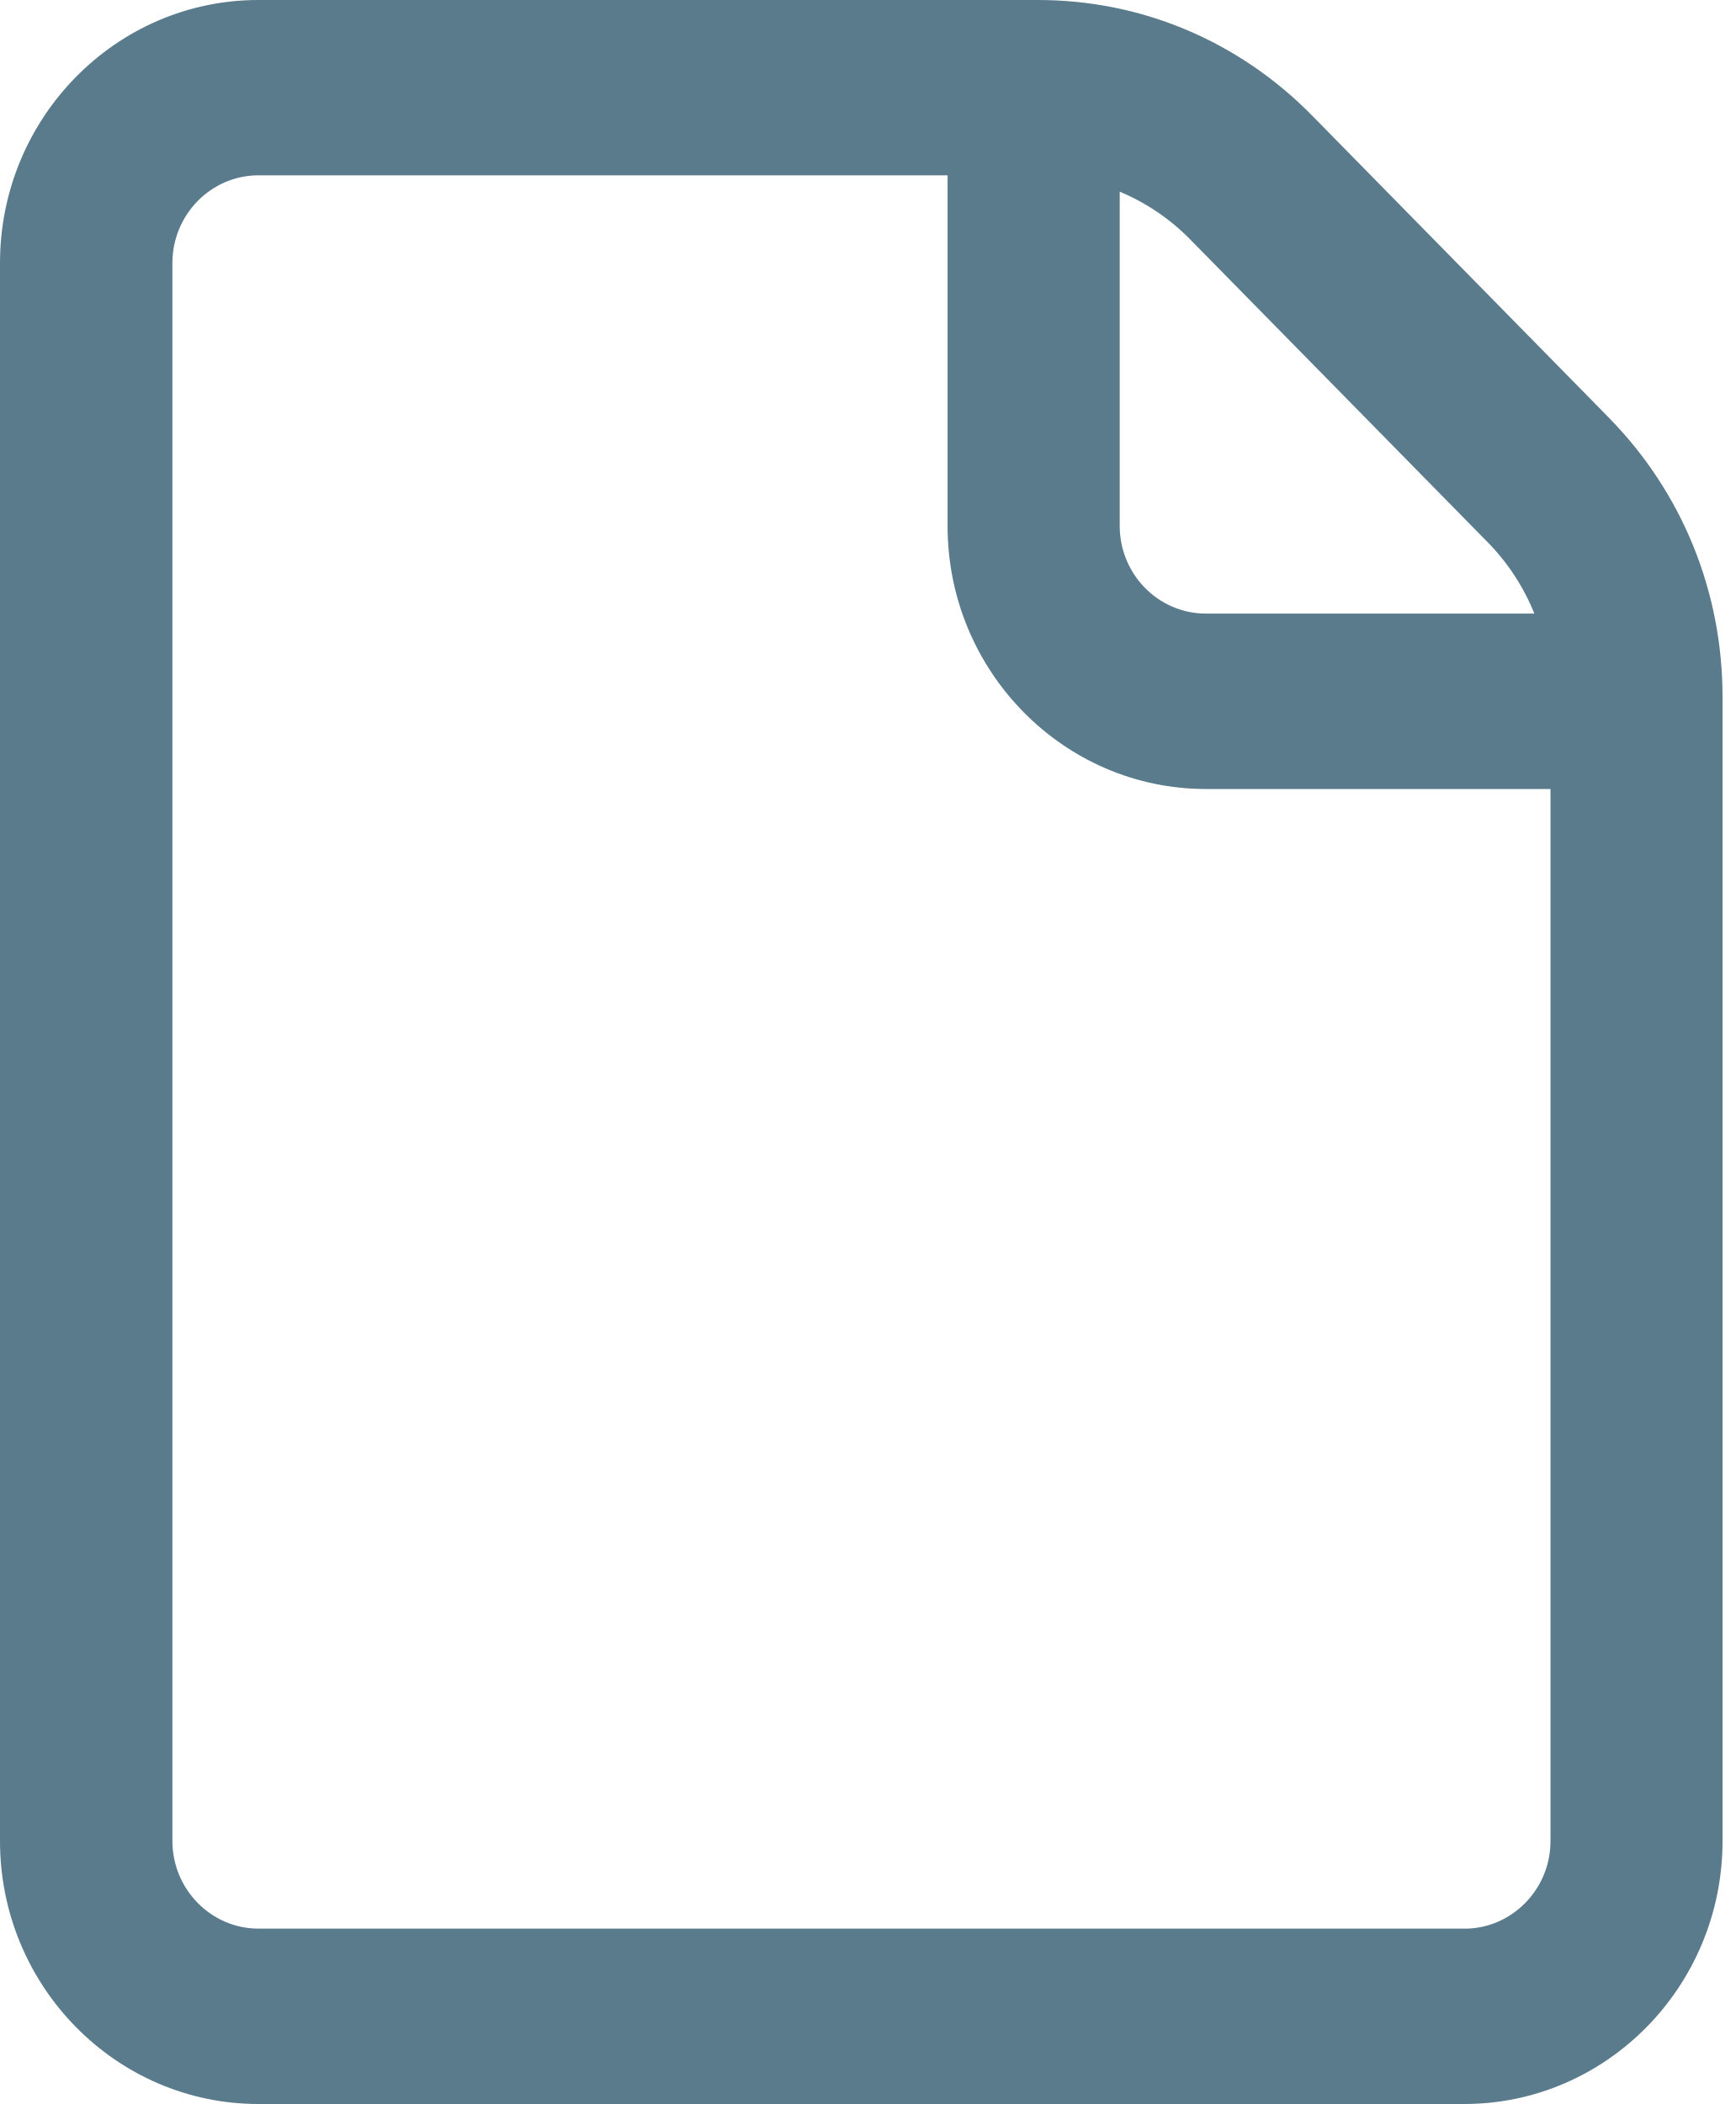
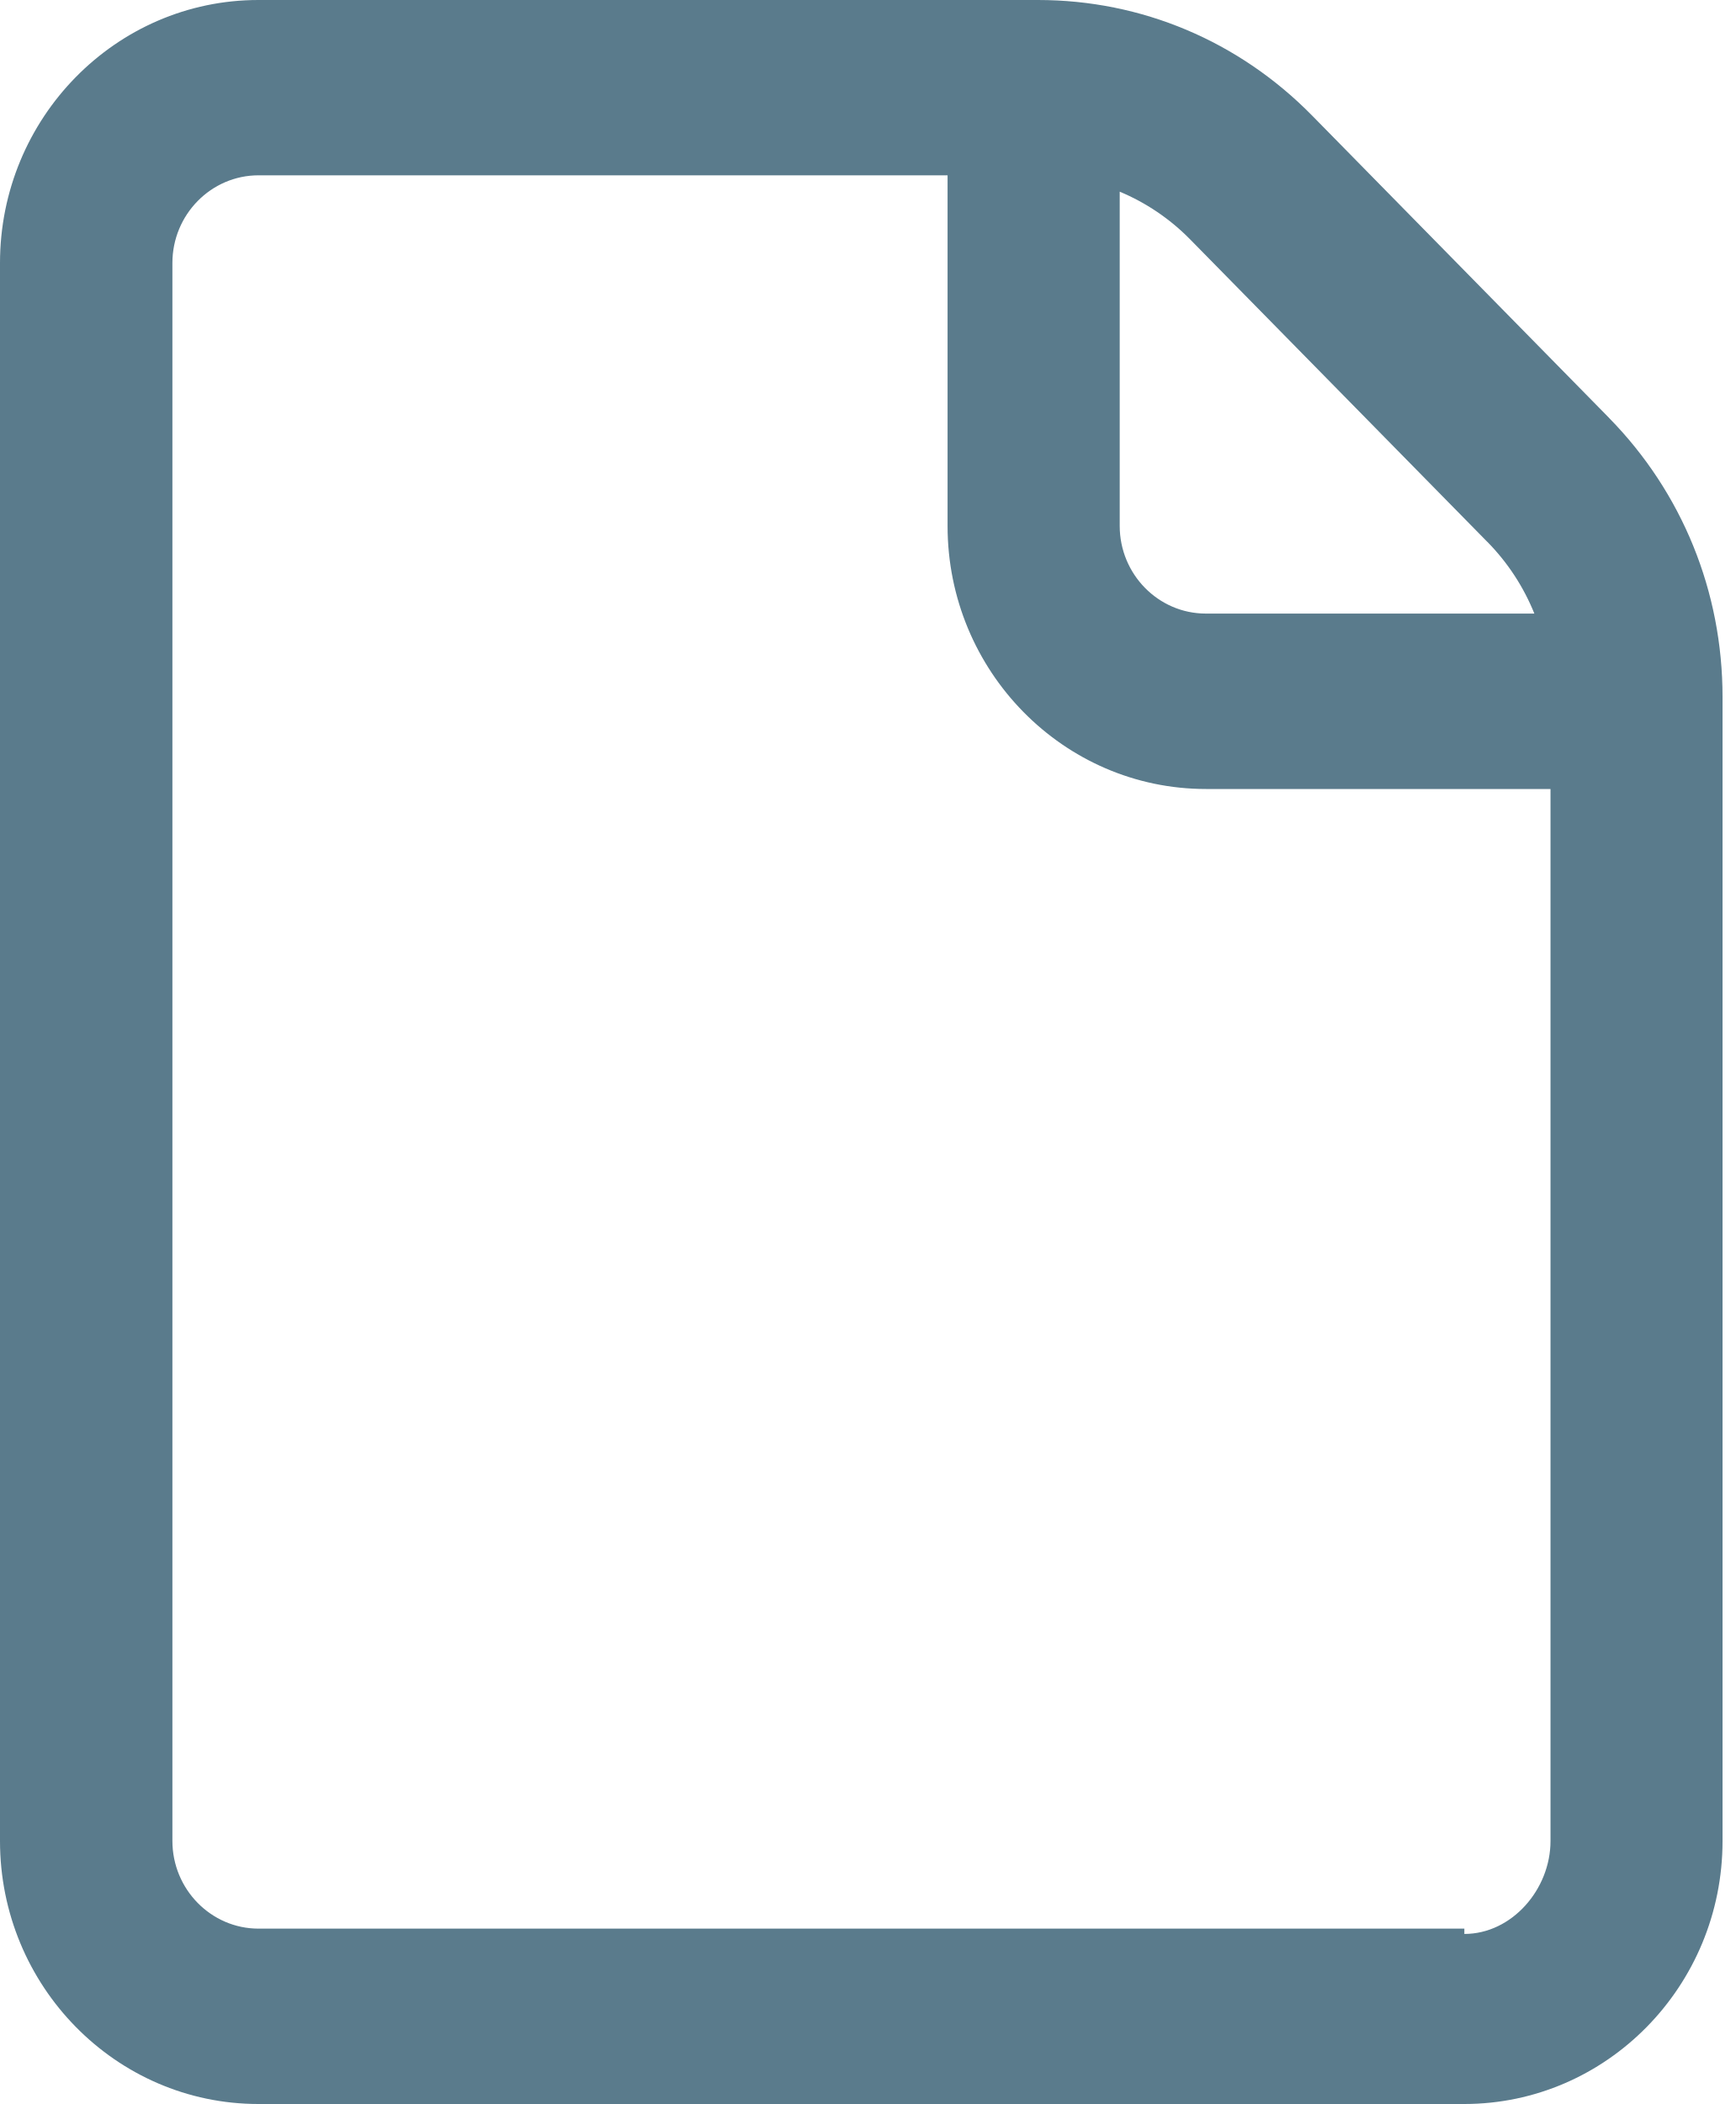
<svg xmlns="http://www.w3.org/2000/svg" width="33" height="40" viewBox="0 0 33 40" fill="none">
-   <path d="M30.596 7.946L24.947 2.196C23.554 0.779 21.704 0 19.735 0H4.913C2.204 0 0 2.243 0 5V35C0 37.757 2.204 40 4.913 40H27.84C30.549 40 32.752 37.757 32.752 35V13.25C32.752 11.246 31.985 9.363 30.595 7.946H30.596ZM28.281 10.302C28.672 10.7 28.971 11.162 29.174 11.665H22.928C22.025 11.665 21.29 10.917 21.29 9.998V3.644C21.785 3.851 22.241 4.156 22.63 4.552L28.28 10.302H28.281ZM27.843 36.666H4.916C4.013 36.666 3.278 35.917 3.278 34.998V5C3.278 4.081 4.013 3.333 4.916 3.333H18.017V10C18.017 12.757 20.221 15 22.93 15H29.481V35C29.481 35.919 28.746 36.667 27.843 36.667V36.666Z" fill="#5A7B8C" />
+   <path d="M30.596 7.946L24.947 2.196C23.554 0.779 21.704 0 19.735 0H4.913C2.204 0 0 2.243 0 5V35C0 37.757 2.204 40 4.913 40H27.84C30.549 40 32.752 37.757 32.752 35V13.25C32.752 11.246 31.985 9.363 30.595 7.946H30.596ZM28.281 10.302C28.672 10.7 28.971 11.162 29.174 11.665H22.928C22.025 11.665 21.29 10.917 21.29 9.998V3.644C21.785 3.851 22.241 4.156 22.63 4.552L28.28 10.302H28.281ZM27.843 36.666H4.916C4.013 36.666 3.278 35.917 3.278 34.998V5C3.278 4.081 4.013 3.333 4.916 3.333H18.017V10C18.017 12.757 20.221 15 22.93 15H29.481V35C29.481 35.919 28.746 36.767 27.843 36.767V36.666Z" fill="#5A7B8C" />
</svg>
